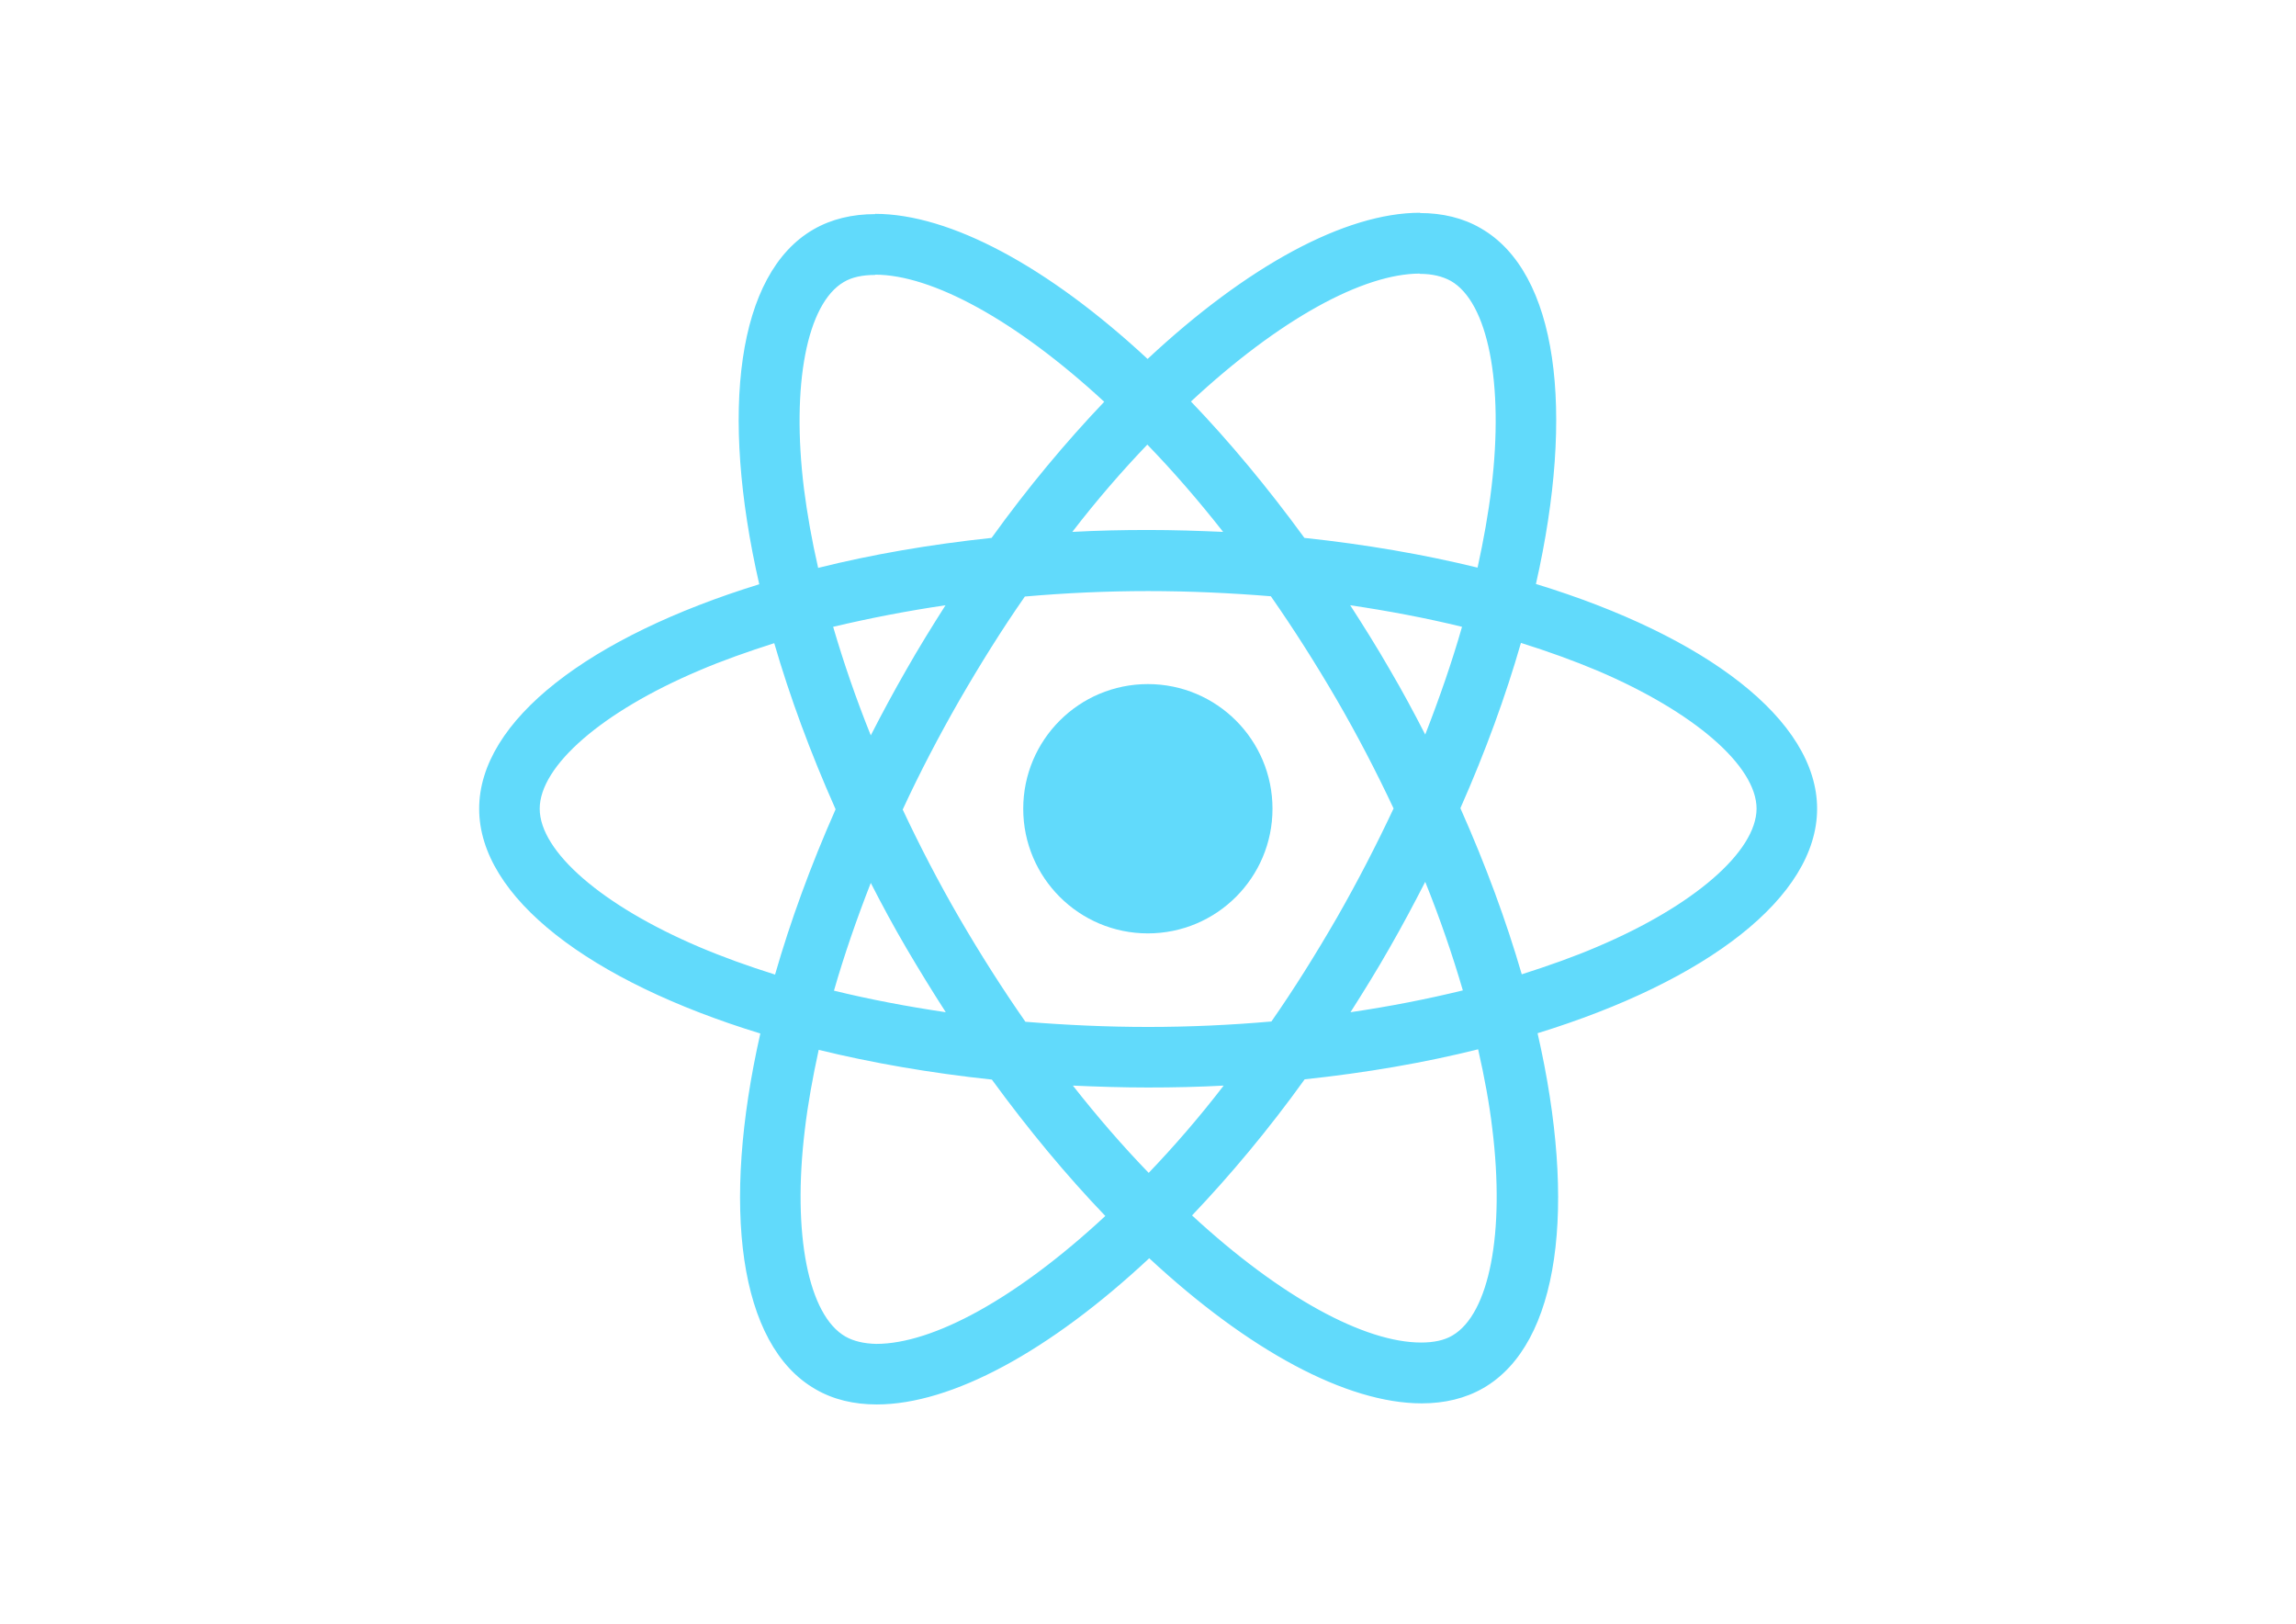
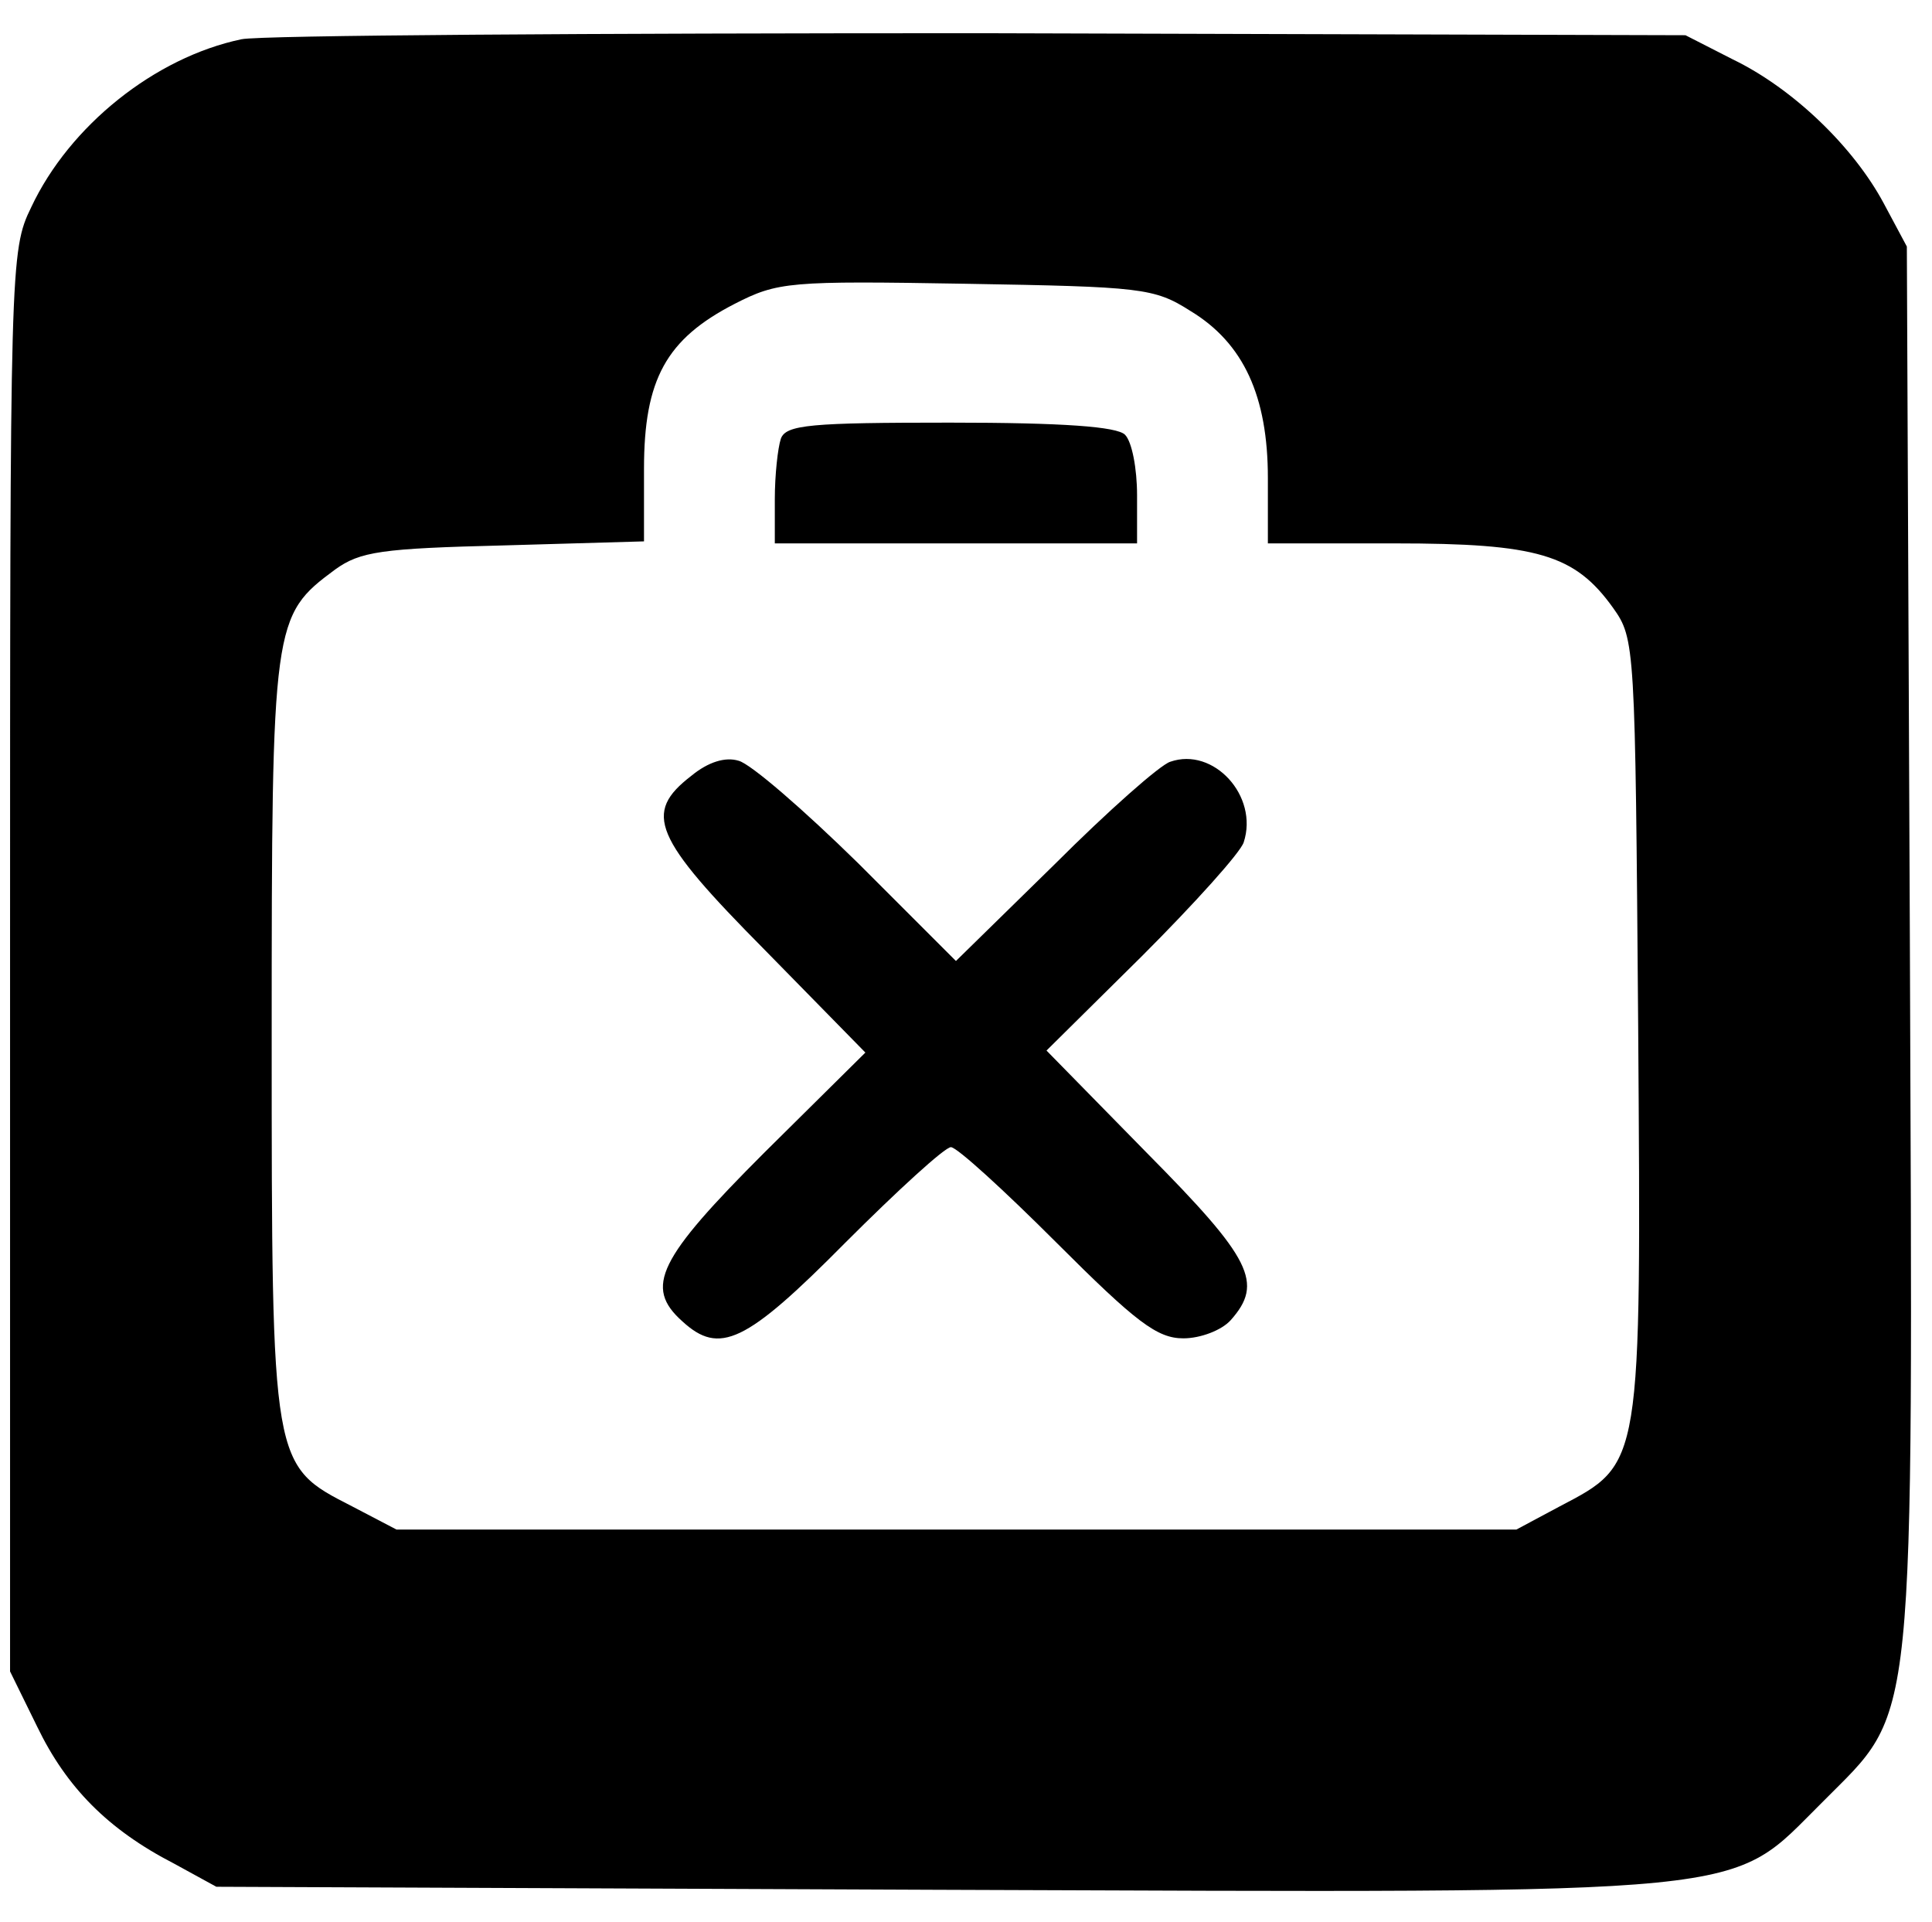
- <svg xmlns="http://www.w3.org/2000/svg" viewBox="0 0 841.9 595.3">
-   <g fill="#61DAFB">
-     <path d="M666.3 296.5c0-32.5-40.7-63.3-103.1-82.4 14.4-63.6 8-114.2-20.2-130.4-6.5-3.8-14.1-5.6-22.4-5.6v22.3c4.6 0 8.3.9 11.4 2.6 13.6 7.8 19.5 37.5 14.9 75.7-1.1 9.4-2.9 19.3-5.1 29.4-19.6-4.8-41-8.5-63.5-10.9-13.5-18.5-27.5-35.3-41.6-50 32.6-30.3 63.2-46.9 84-46.9V78c-27.5 0-63.5 19.6-99.9 53.6-36.4-33.8-72.4-53.2-99.9-53.2v22.3c20.7 0 51.4 16.5 84 46.6-14 14.7-28 31.4-41.3 49.9-22.6 2.4-44 6.1-63.6 11-2.3-10-4-19.7-5.2-29-4.7-38.2 1.1-67.9 14.6-75.8 3-1.8 6.9-2.6 11.5-2.6V78.5c-8.4 0-16 1.8-22.6 5.6-28.1 16.2-34.4 66.7-19.9 130.1-62.2 19.2-102.7 49.9-102.7 82.3 0 32.5 40.7 63.3 103.1 82.4-14.4 63.6-8 114.2 20.2 130.4 6.5 3.8 14.1 5.6 22.5 5.6 27.5 0 63.5-19.6 99.9-53.6 36.4 33.8 72.4 53.2 99.9 53.2 8.4 0 16-1.8 22.6-5.6 28.1-16.2 34.4-66.7 19.9-130.1 62-19.1 102.5-49.9 102.5-82.3zm-130.2-66.7c-3.7 12.9-8.3 26.2-13.5 39.5-4.1-8-8.4-16-13.1-24-4.6-8-9.5-15.8-14.4-23.4 14.2 2.1 27.9 4.7 41 7.9zm-45.8 106.5c-7.8 13.5-15.8 26.3-24.1 38.2-14.9 1.3-30 2-45.2 2-15.1 0-30.2-.7-45-1.9-8.3-11.9-16.4-24.6-24.2-38-7.6-13.1-14.5-26.4-20.8-39.8 6.2-13.4 13.2-26.8 20.7-39.9 7.8-13.5 15.8-26.3 24.1-38.2 14.9-1.3 30-2 45.2-2 15.1 0 30.2.7 45 1.9 8.3 11.9 16.4 24.6 24.2 38 7.6 13.1 14.5 26.4 20.8 39.8-6.3 13.4-13.2 26.8-20.7 39.9zm32.3-13c5.4 13.4 10 26.8 13.8 39.8-13.1 3.2-26.9 5.9-41.2 8 4.9-7.7 9.8-15.6 14.4-23.7 4.6-8 8.9-16.1 13-24.1zM421.2 430c-9.3-9.6-18.6-20.3-27.8-32 9 .4 18.2.7 27.5.7 9.4 0 18.7-.2 27.8-.7-9 11.7-18.3 22.4-27.5 32zm-74.4-58.9c-14.2-2.1-27.9-4.7-41-7.9 3.7-12.9 8.3-26.2 13.5-39.5 4.1 8 8.4 16 13.1 24 4.7 8 9.5 15.8 14.4 23.4zM420.7 163c9.3 9.6 18.6 20.3 27.8 32-9-.4-18.2-.7-27.5-.7-9.4 0-18.7.2-27.8.7 9-11.7 18.3-22.4 27.5-32zm-74 58.9c-4.9 7.7-9.8 15.6-14.4 23.7-4.6 8-8.9 16-13 24-5.4-13.4-10-26.8-13.8-39.8 13.1-3.1 26.9-5.8 41.2-7.9zm-90.5 125.2c-35.4-15.1-58.3-34.9-58.3-50.6 0-15.7 22.9-35.6 58.3-50.6 8.6-3.7 18-7 27.7-10.1 5.7 19.6 13.2 40 22.5 60.9-9.2 20.8-16.6 41.1-22.2 60.6-9.9-3.1-19.3-6.5-28-10.2zM310 490c-13.6-7.8-19.5-37.5-14.9-75.7 1.1-9.4 2.9-19.3 5.1-29.4 19.6 4.8 41 8.5 63.5 10.9 13.5 18.5 27.5 35.3 41.6 50-32.6 30.3-63.2 46.9-84 46.9-4.5-.1-8.3-1-11.3-2.7zm237.2-76.2c4.7 38.2-1.1 67.9-14.6 75.8-3 1.8-6.9 2.6-11.5 2.6-20.7 0-51.4-16.5-84-46.6 14-14.7 28-31.4 41.3-49.9 22.6-2.4 44-6.1 63.6-11 2.3 10.1 4.1 19.8 5.2 29.1zm38.5-66.7c-8.6 3.7-18 7-27.7 10.1-5.7-19.6-13.2-40-22.5-60.9 9.2-20.8 16.6-41.1 22.2-60.6 9.9 3.1 19.3 6.5 28.1 10.2 35.4 15.1 58.3 34.9 58.3 50.6-.1 15.7-23 35.6-58.4 50.6zM320.8 78.4z" />
-     <circle cx="420.9" cy="296.5" r="45.7" />
-     <path d="M520.5 78.1z" />
+ <svg xmlns="http://www.w3.org/2000/svg" version="1.0" width="192pt" height="191pt" viewBox="0 0 192 191" preserveAspectRatio="xMidYMid meet">
+   <g transform="translate(0,191) scale(0.1,-0.1)" fill="#000000" stroke="none">
+     <path d="M240 1871 c-86 -18 -171 -86 -209 -167 -21 -43 -21 -56 -21 -750 l0 -705 27 -55 c29 -60 70 -102 136 -136 l42 -23 714 -3 c831 -3 787 -7 882 87 94 95 90 55 87 857 l-3 689 -23 43 c-30 56 -90 114 -150 143 l-47 24 -700 2 c-385 0 -716 -2 -735 -6z m943 -270 c53 -32 77 -85 77 -166 l0 -65 126 0 c142 0 179 -11 217 -64 22 -31 22 -36 25 -416 3 -439 4 -434 -78 -477 l-43 -23 -556 0 -557 0 -44 23 c-80 41 -80 38 -80 467 0 413 1 418 63 464 25 18 46 21 168 24 l139 4 0 72 c0 89 22 129 90 164 43 22 54 23 230 20 174 -3 187 -4 223 -27z" />
+     <path d="M776 1474 c-3 -9 -6 -36 -6 -60 l0 -44 180 0 180 0 0 48 c0 26 -5 53 -12 60 -8 8 -61 12 -174 12 -138 0 -163 -2 -168 -16z" />
+     <path d="M687 1139 c-48 -37 -38 -61 73 -173 l100 -102 -100 -99 c-106 -106 -120 -134 -82 -168 37 -34 63 -22 162 78 52 52 99 95 105 95 6 0 53 -43 105 -95 79 -79 100 -95 126 -95 17 0 38 8 47 18 33 37 21 61 -83 166 l-100 102 95 94 c52 52 98 103 101 113 15 46 -30 95 -73 80 -10 -3 -62 -49 -115 -102 l-98 -96 -97 97 c-54 53 -107 99 -119 102 -13 4 -30 -1 -47 -15z" />
  </g>
</svg>
